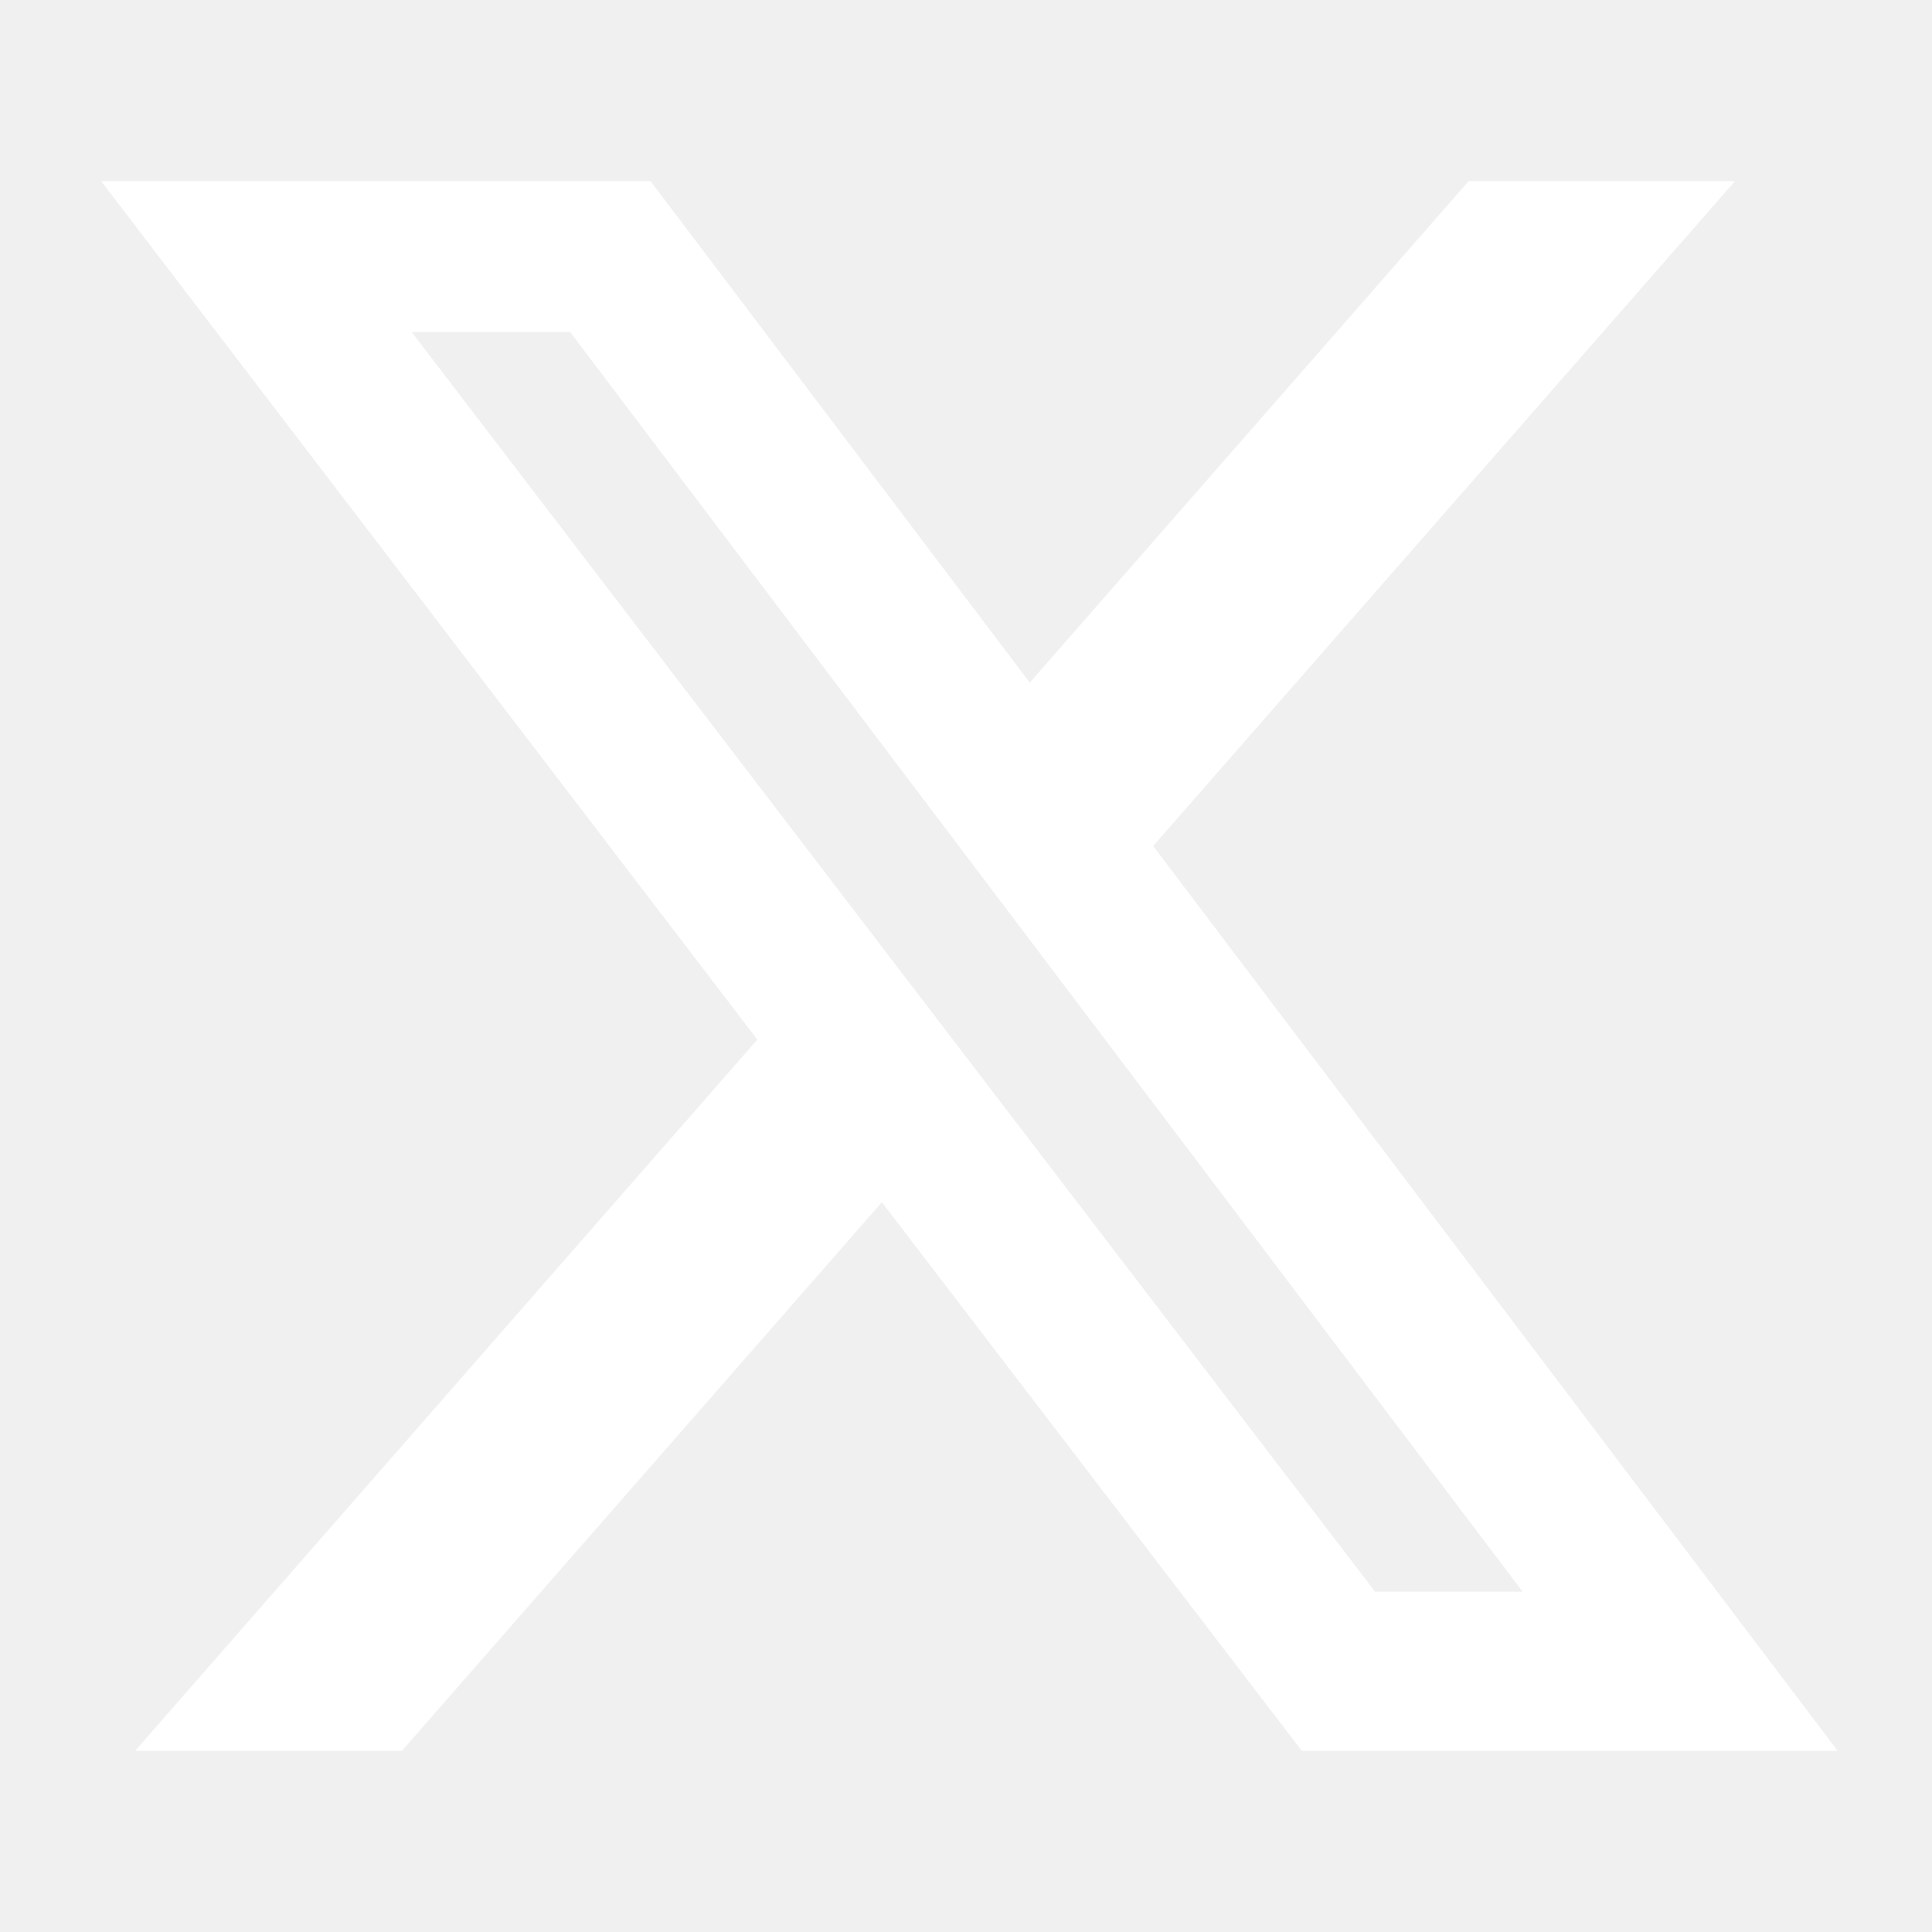
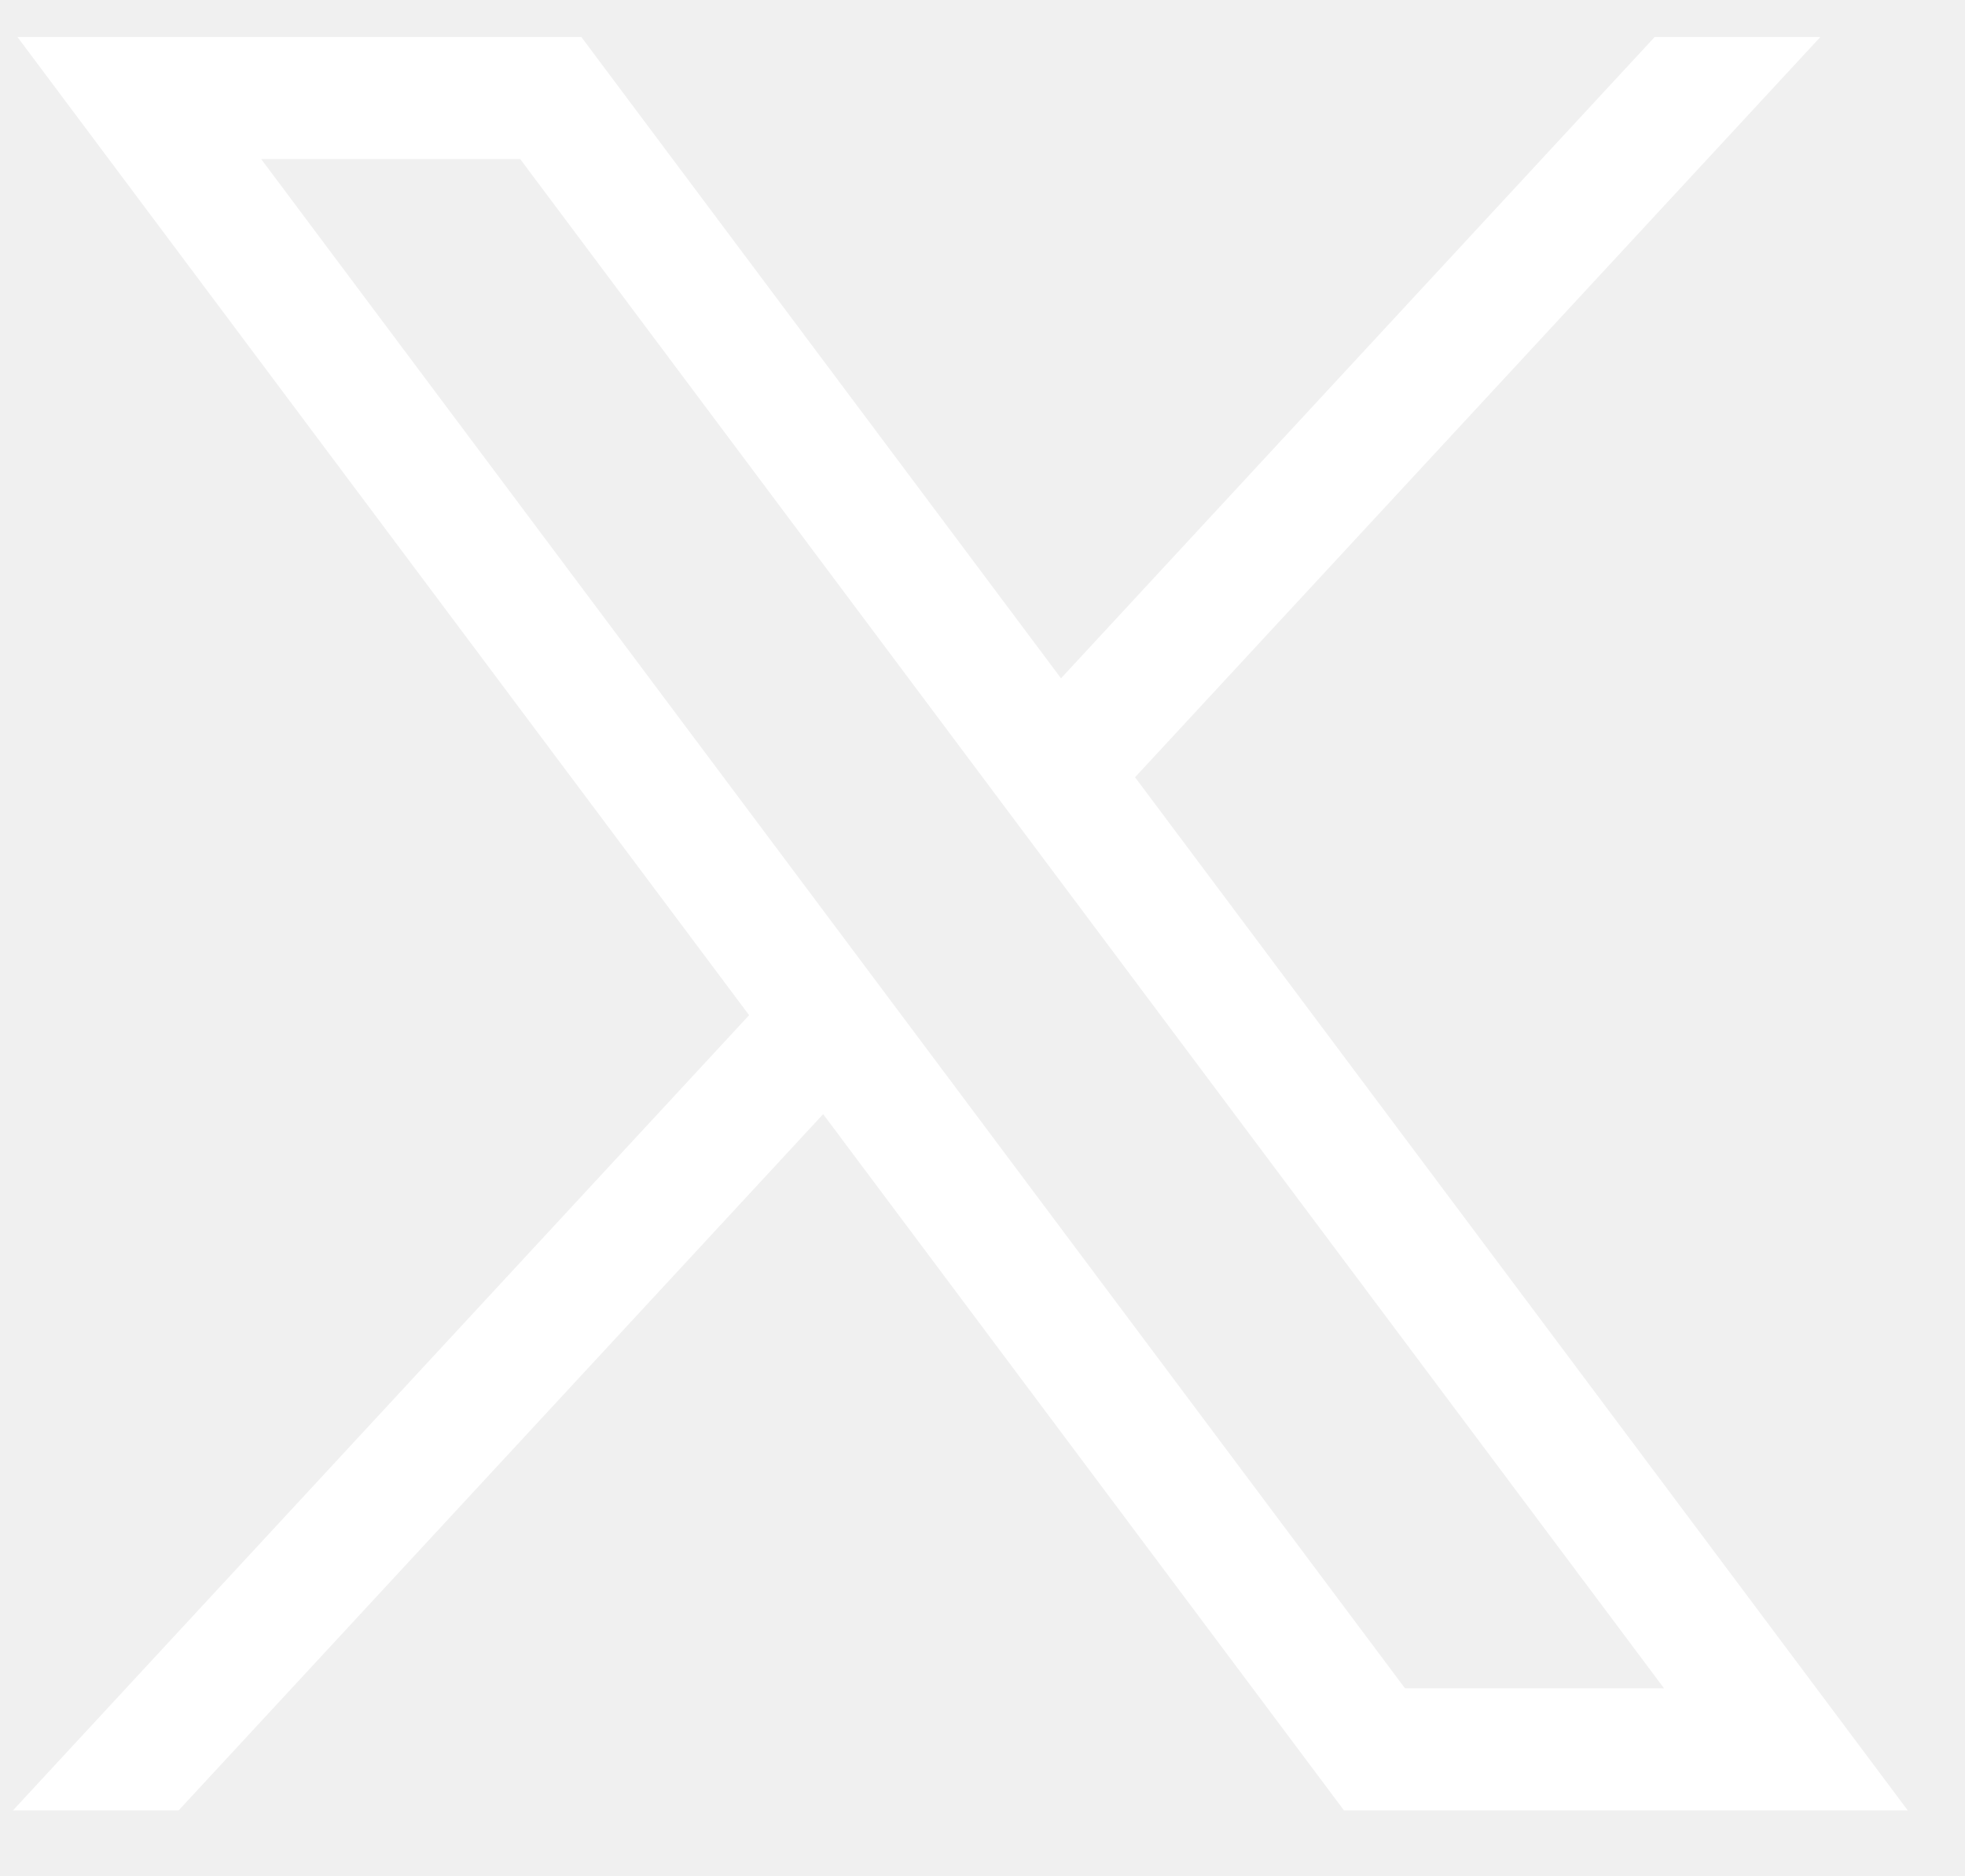
- <svg xmlns="http://www.w3.org/2000/svg" height="1em" viewBox="0 0 512 512">
-   <style>svg{fill:#ffffff}</style>
-   <path d="M389.2 48h70.6L305.6 224.2 487 464H345L233.7 318.6 106.5 464H35.8L200.7 275.5 26.8 48H172.4L272.9 180.9 389.2 48zM364.4 421.8h39.1L151.1 88h-42L364.4 421.8z" />
+ <svg xmlns="http://www.w3.org/2000/svg" width="22" height="21" viewBox="0 0 22 21" fill="none">
+   <g id="Frame 1000002350">
+     <g id="layer1">
+       <path id="path1009" d="M0.196 0.415L8.387 11.367L0.145 20.271H2L9.216 12.475L15.047 20.271H21.359L12.708 8.703L20.38 0.415H18.525L11.879 7.595L6.509 0.415H0.196ZM2.924 1.781H5.824L18.631 18.905H15.731L2.924 1.781Z" fill="#fff" />
+     </g>
+   </g>
</svg>
